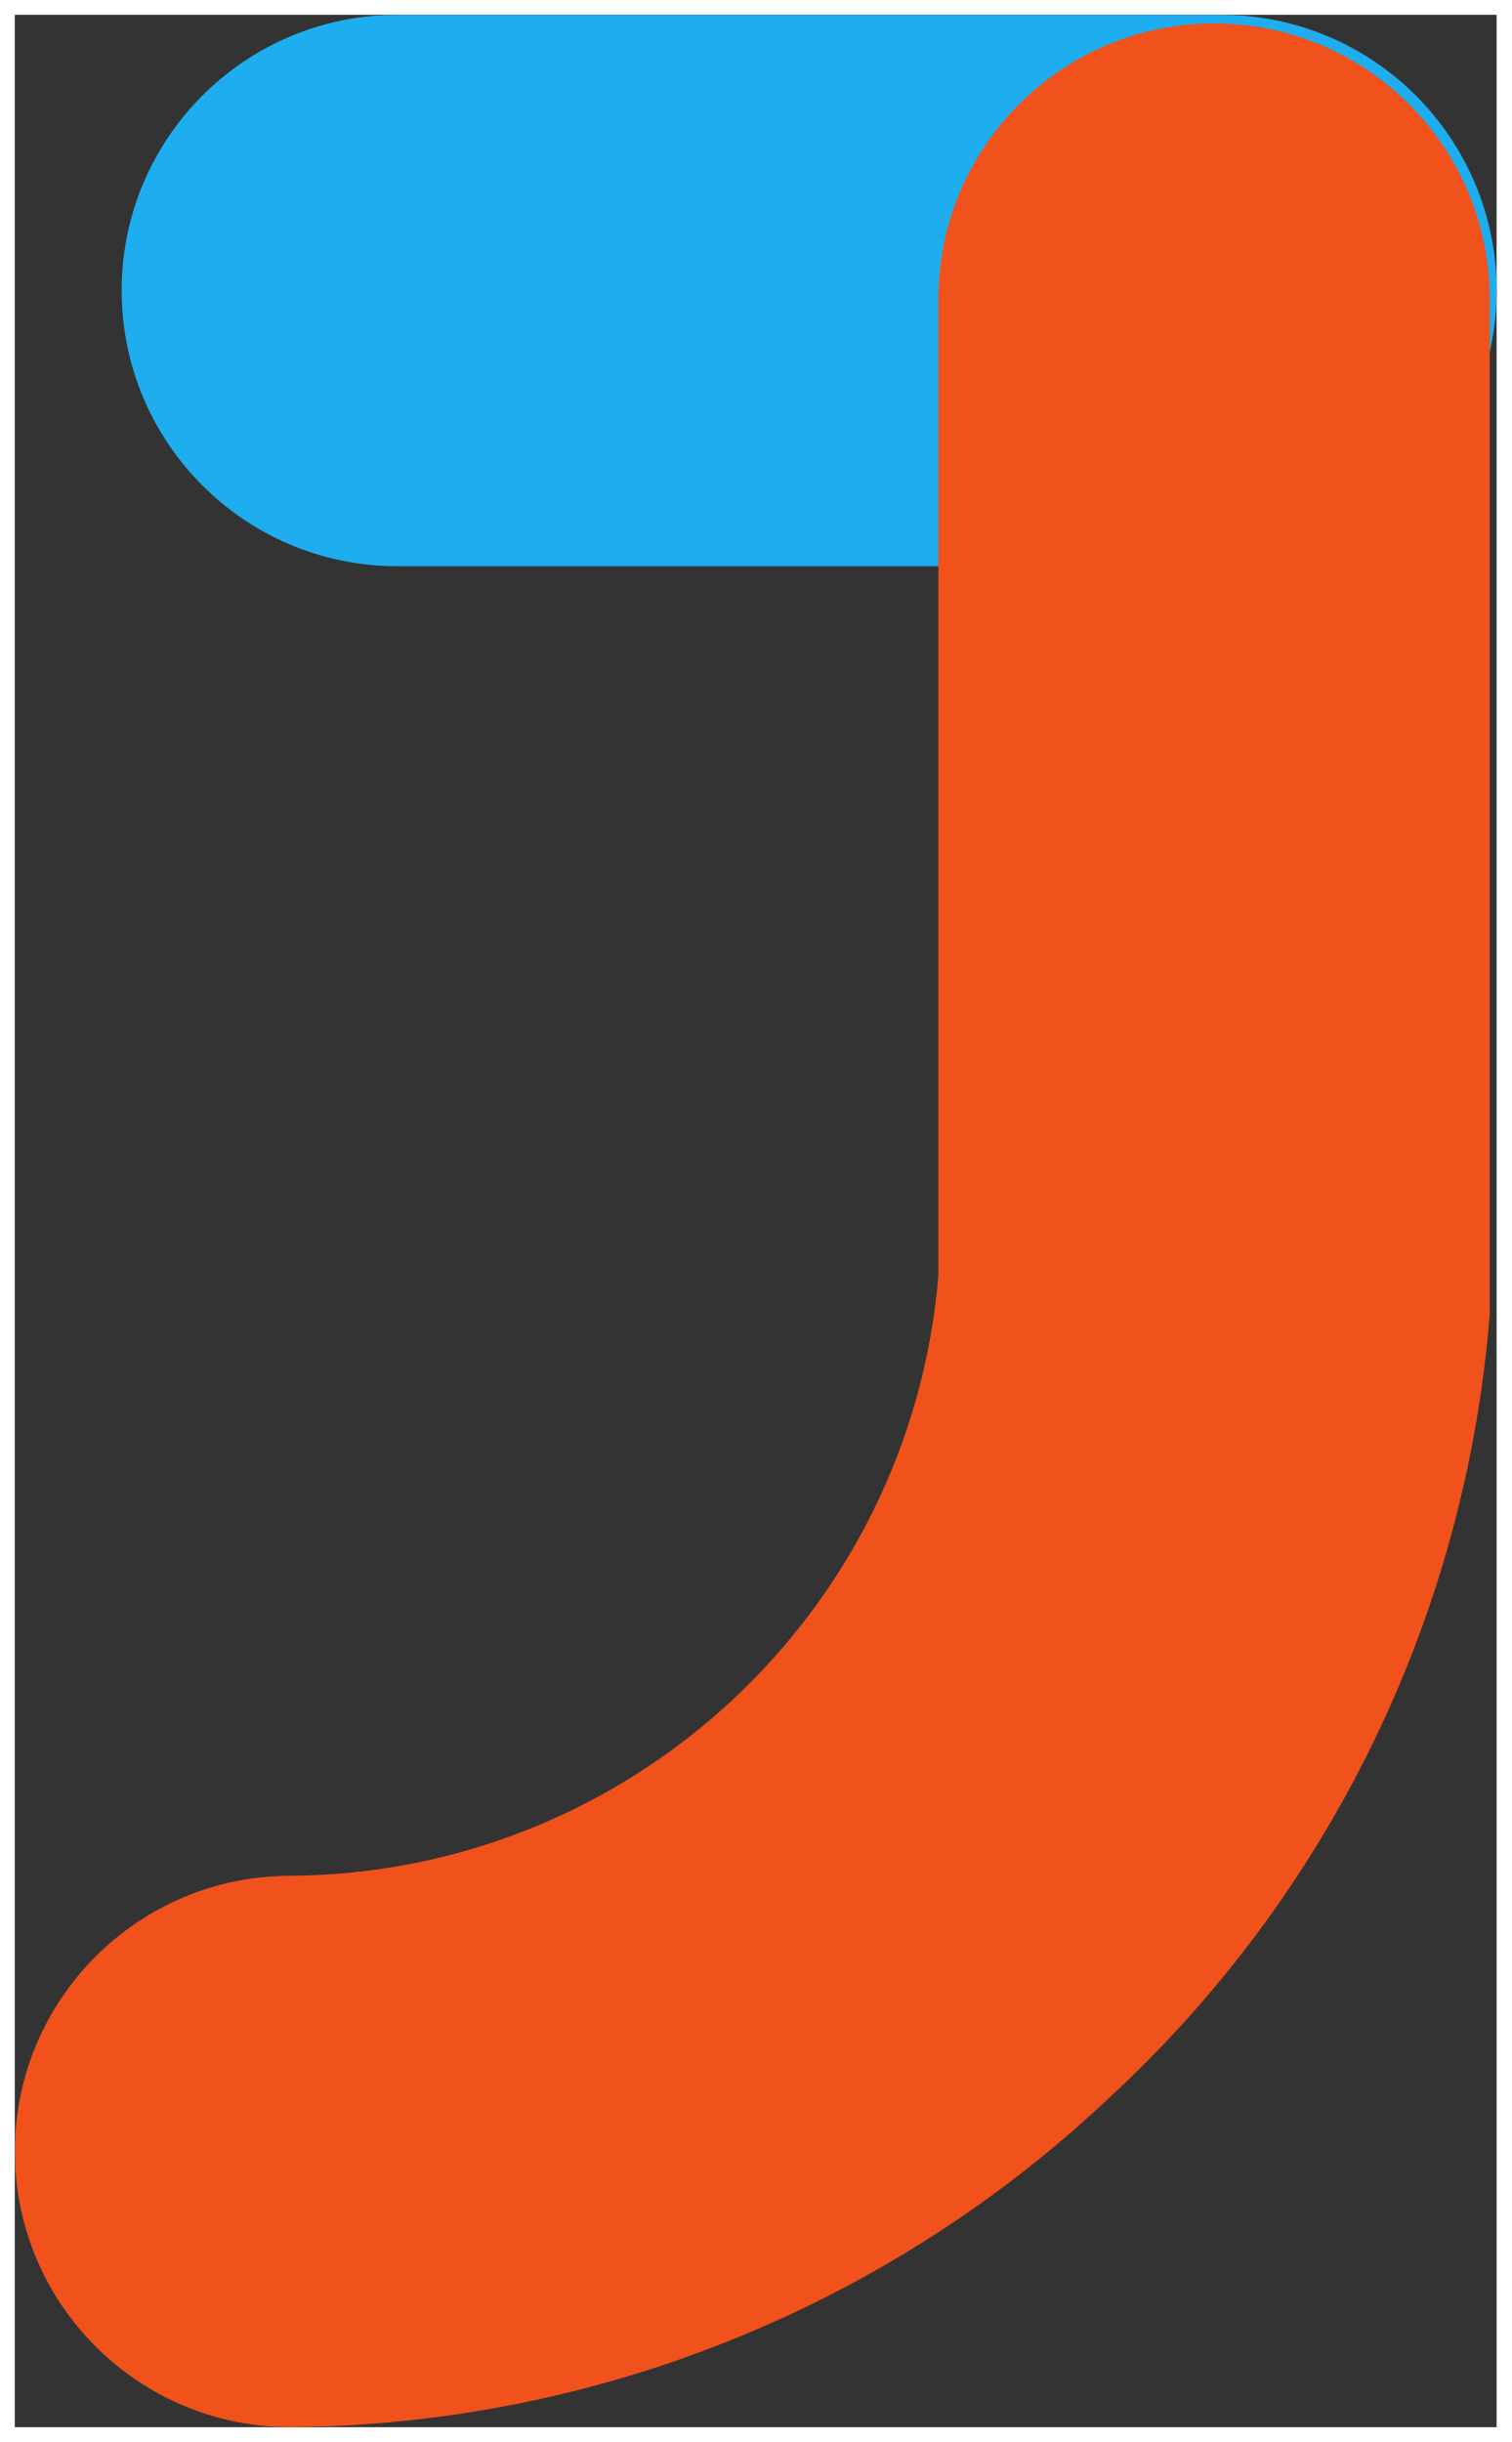
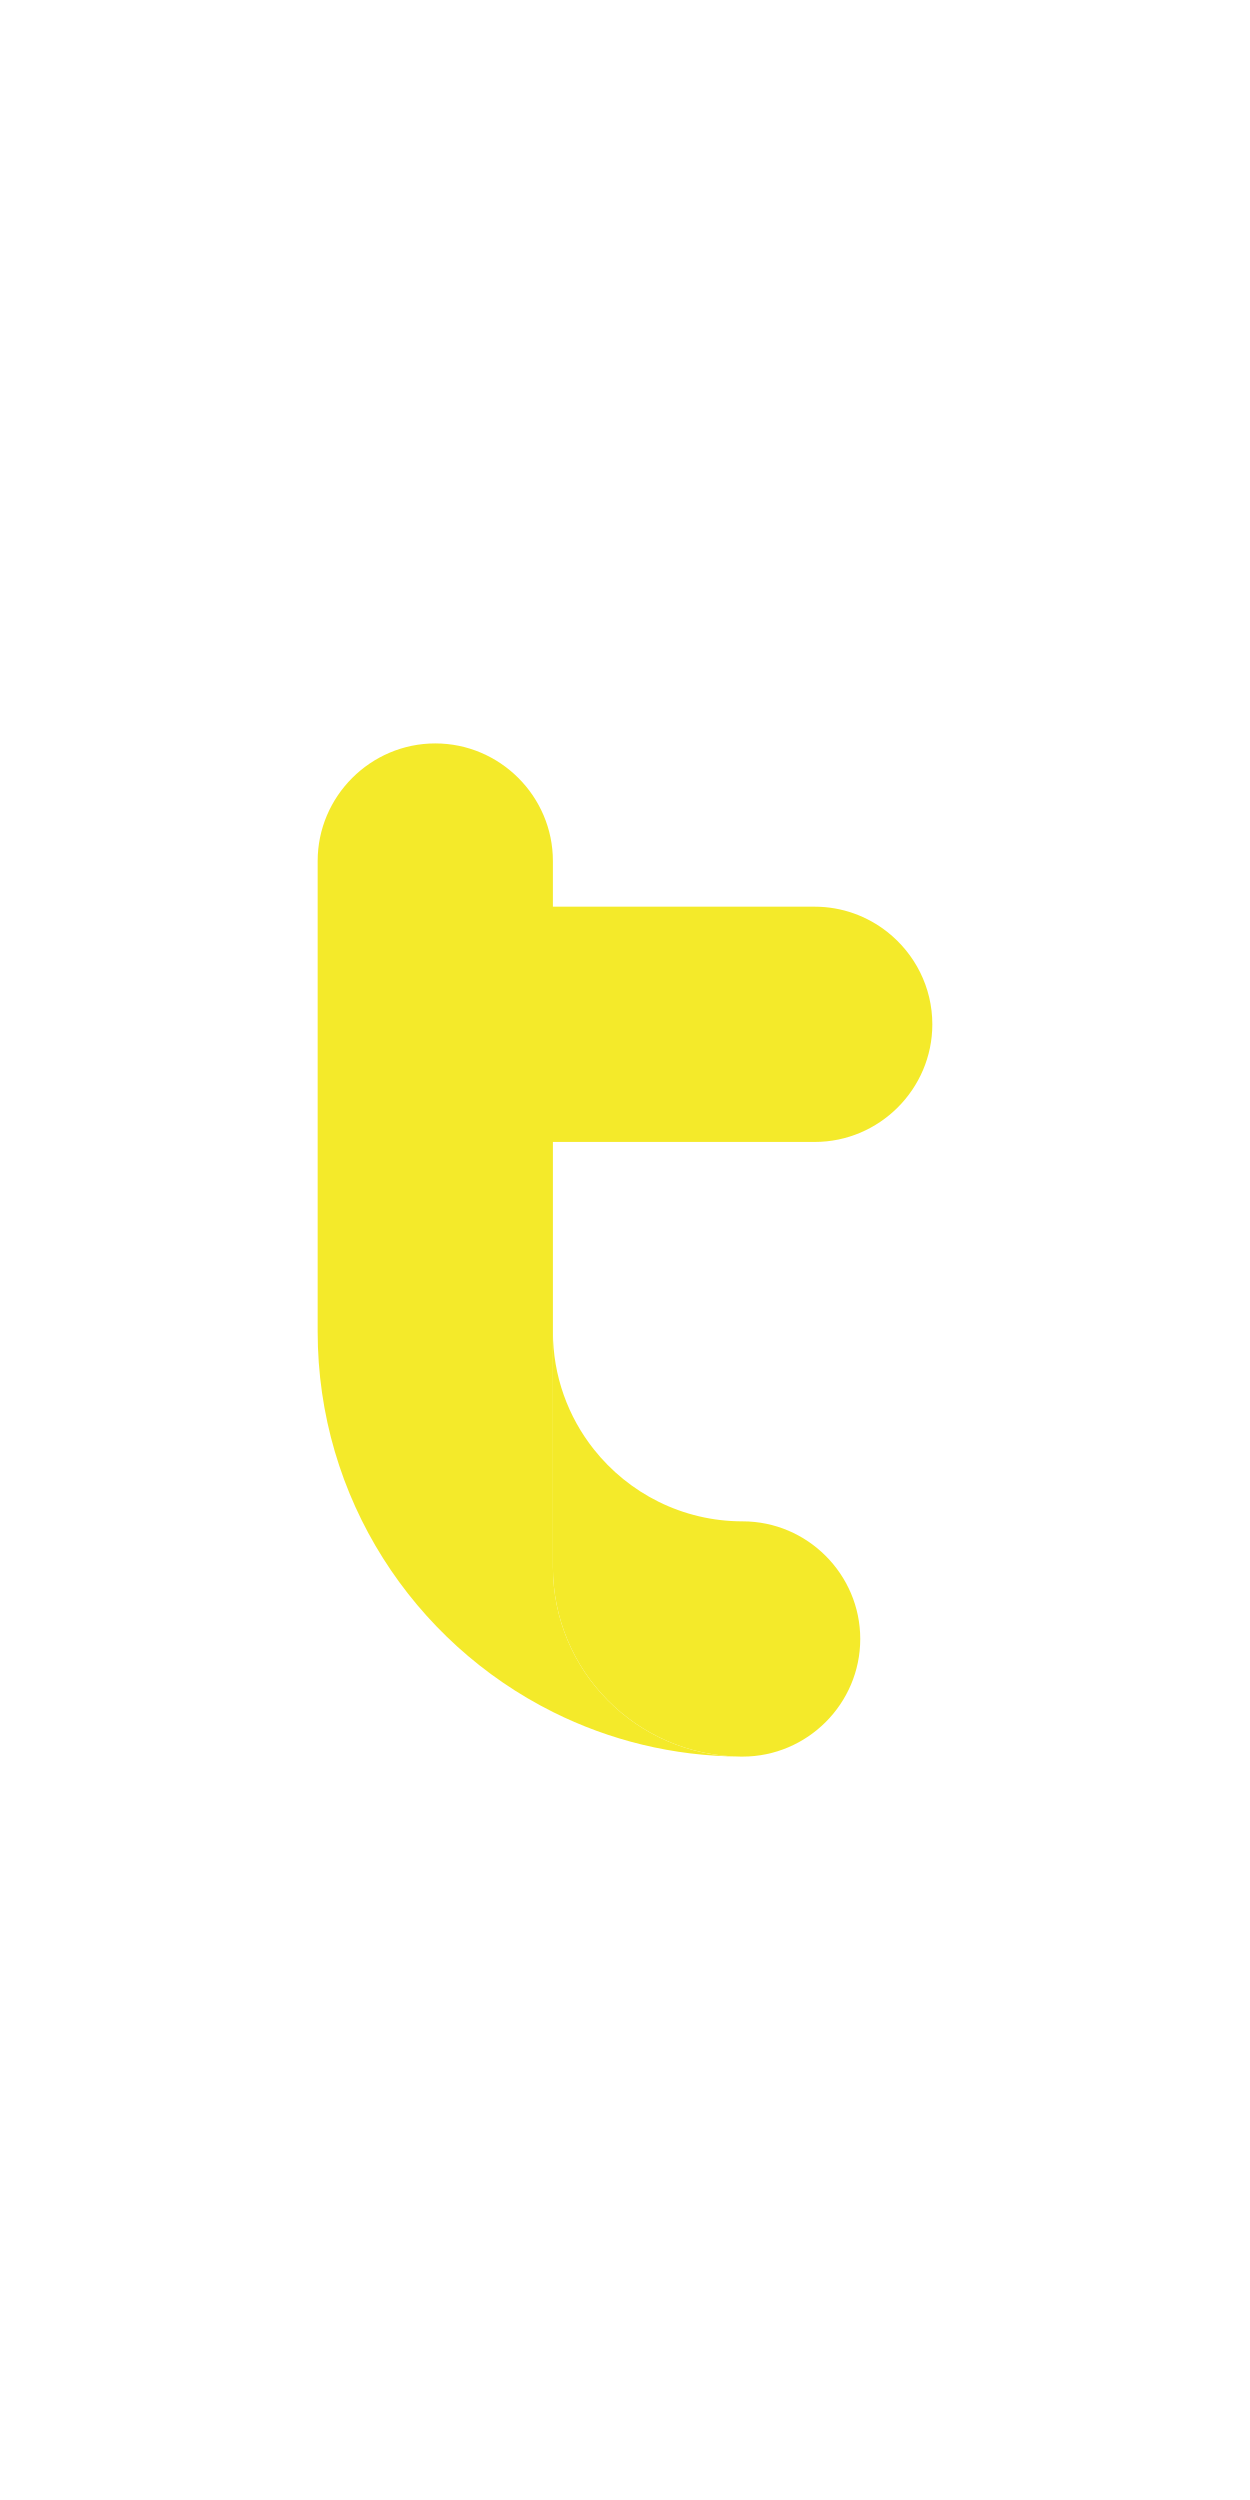
- <svg xmlns="http://www.w3.org/2000/svg" version="1.0" x="0" y="0" width="2400" height="3877.401" viewBox="152.666 96.995 34.668 56.01" preserveAspectRatio="xMidYMid meet" color-interpolation-filters="sRGB">
-   <g>
-     <defs>
-       <linearGradient id="92" x1="0%" y1="0%" x2="100%" y2="0%">
-         <stop offset="0%" stopColor="#fa71cd" />
-         <stop offset="100%" stopColor="#9b59b6" />
-       </linearGradient>
-       <linearGradient id="93" x1="0%" y1="0%" x2="100%" y2="0%">
-         <stop offset="0%" stopColor="#f9d423" />
-         <stop offset="100%" stopColor="#f83600" />
-       </linearGradient>
-       <linearGradient id="94" x1="0%" y1="0%" x2="100%" y2="0%">
-         <stop offset="0%" stopColor="#0064d2" />
-         <stop offset="100%" stopColor="#1cb0f6" />
-       </linearGradient>
-       <linearGradient id="95" x1="0%" y1="0%" x2="100%" y2="0%">
-         <stop offset="0%" stopColor="#f00978" />
-         <stop offset="100%" stopColor="#3f51b1" />
-       </linearGradient>
-       <linearGradient id="96" x1="0%" y1="0%" x2="100%" y2="0%">
-         <stop offset="0%" stopColor="#7873f5" />
-         <stop offset="100%" stopColor="#ec77ab" />
-       </linearGradient>
-       <linearGradient id="97" x1="0%" y1="0%" x2="100%" y2="0%">
-         <stop offset="0%" stopColor="#f9d423" />
-         <stop offset="100%" stopColor="#e14fad" />
-       </linearGradient>
-       <linearGradient id="98" x1="0%" y1="0%" x2="100%" y2="0%">
-         <stop offset="0%" stopColor="#009efd" />
-         <stop offset="100%" stopColor="#2af598" />
-       </linearGradient>
-       <linearGradient id="99" x1="0%" y1="0%" x2="100%" y2="0%">
-         <stop offset="0%" stopColor="#ffcc00" />
-         <stop offset="100%" stopColor="#00b140" />
-       </linearGradient>
-       <linearGradient id="100" x1="0%" y1="0%" x2="100%" y2="0%">
-         <stop offset="0%" stopColor="#d51007" />
-         <stop offset="100%" stopColor="#ff8177" />
-       </linearGradient>
-       <linearGradient id="102" x1="0%" y1="0%" x2="100%" y2="0%">
-         <stop offset="0%" stopColor="#a2b6df" />
-         <stop offset="100%" stopColor="#0c3483" />
-       </linearGradient>
-       <linearGradient id="103" x1="0%" y1="0%" x2="100%" y2="0%">
-         <stop offset="0%" stopColor="#7ac5d8" />
-         <stop offset="100%" stopColor="#eea2a2" />
-       </linearGradient>
-       <linearGradient id="104" x1="0%" y1="0%" x2="100%" y2="0%">
-         <stop offset="0%" stopColor="#00ecbc" />
-         <stop offset="100%" stopColor="#007adf" />
-       </linearGradient>
-       <linearGradient id="105" x1="0%" y1="0%" x2="100%" y2="0%">
-         <stop offset="0%" stopColor="#b88746" />
-         <stop offset="100%" stopColor="#fdf5a6" />
-       </linearGradient>
-     </defs>
-     <g class="imagesvg isNoFont" transform="translate(153.0056,97.33496)">
-       <g>
-         <rect fill="#333333" fillOpacity="0" strokeWidth="2" x="0" y="0" width="33.989" height="55.33" class="image-rect" />
-         <svg x="0" y="0" width="33.989" height="55.33" filtersec="colorsb2169638434" class="image-svg-svg primary" style="overflow: visible;">
-           <svg viewBox="0 0 8.6 14">
-             <path d="M7 3.2H2.22a1.6 1.6 0 0 1 0-3.2H7a1.6 1.6 0 1 1 0 3.2z" fill="#1eadef" />
-             <path d="M1.6 14a1.6 1.6 0 0 1 0-3.2 3.8 3.8 0 0 0 3.76-3.48V1.65a1.6 1.6 0 0 1 3.2 0v5.89a6.93 6.93 0 0 1-2.21 4.55A7 7 0 0 1 1.6 14zm3.76-6.72z" fill="#f1511b" />
-           </svg>
-         </svg>
-       </g>
-     </g>
-     <defs v-gra="od" />
-   </g>
+ <svg xmlns="http://www.w3.org/2000/svg" d="1727597465558" class="icon" viewBox="0 0 1024 1024" version="1.1" p-id="7440" width="500" height="1000">
+   <path d="M676.41 762.6c17.46 17.47 28.3 41.55 28.3 68.04 0 26.51-10.84 50.59-28.3 68.06-17.47 17.46-41.55 28.3-68.06 28.3-0.67 0-1.34 0-2.01-0.01-84.89-1.08-153.4-70.23-153.4-155.4V578.88c0 36.39 12.51 69.87 33.47 96.35 28.46 35.97 72.51 59.06 121.94 59.06 26.51 0 50.59 10.84 68.06 28.31z" fill="#f4ea2a" p-id="7441" />
+   <path d="M452.94 771.59c0 85.16 68.5 154.32 153.4 155.4-55.11-0.31-107.18-13.43-153.4-36.52-114.26-57.1-192.71-175.18-192.71-311.59V193.36c0-53 43.37-96.35 96.35-96.35 53 0 96.35 43.35 96.35 96.35v37.4H667.4c22.42 0 43.1 7.76 59.53 20.73 22.39 17.68 36.83 45.06 36.83 75.63 0 26.51-10.84 50.59-28.3 68.06-17.47 17.46-41.55 28.3-68.06 28.3H452.94v348.11z" fill="#f4ea2a" p-id="7442" />
</svg>
